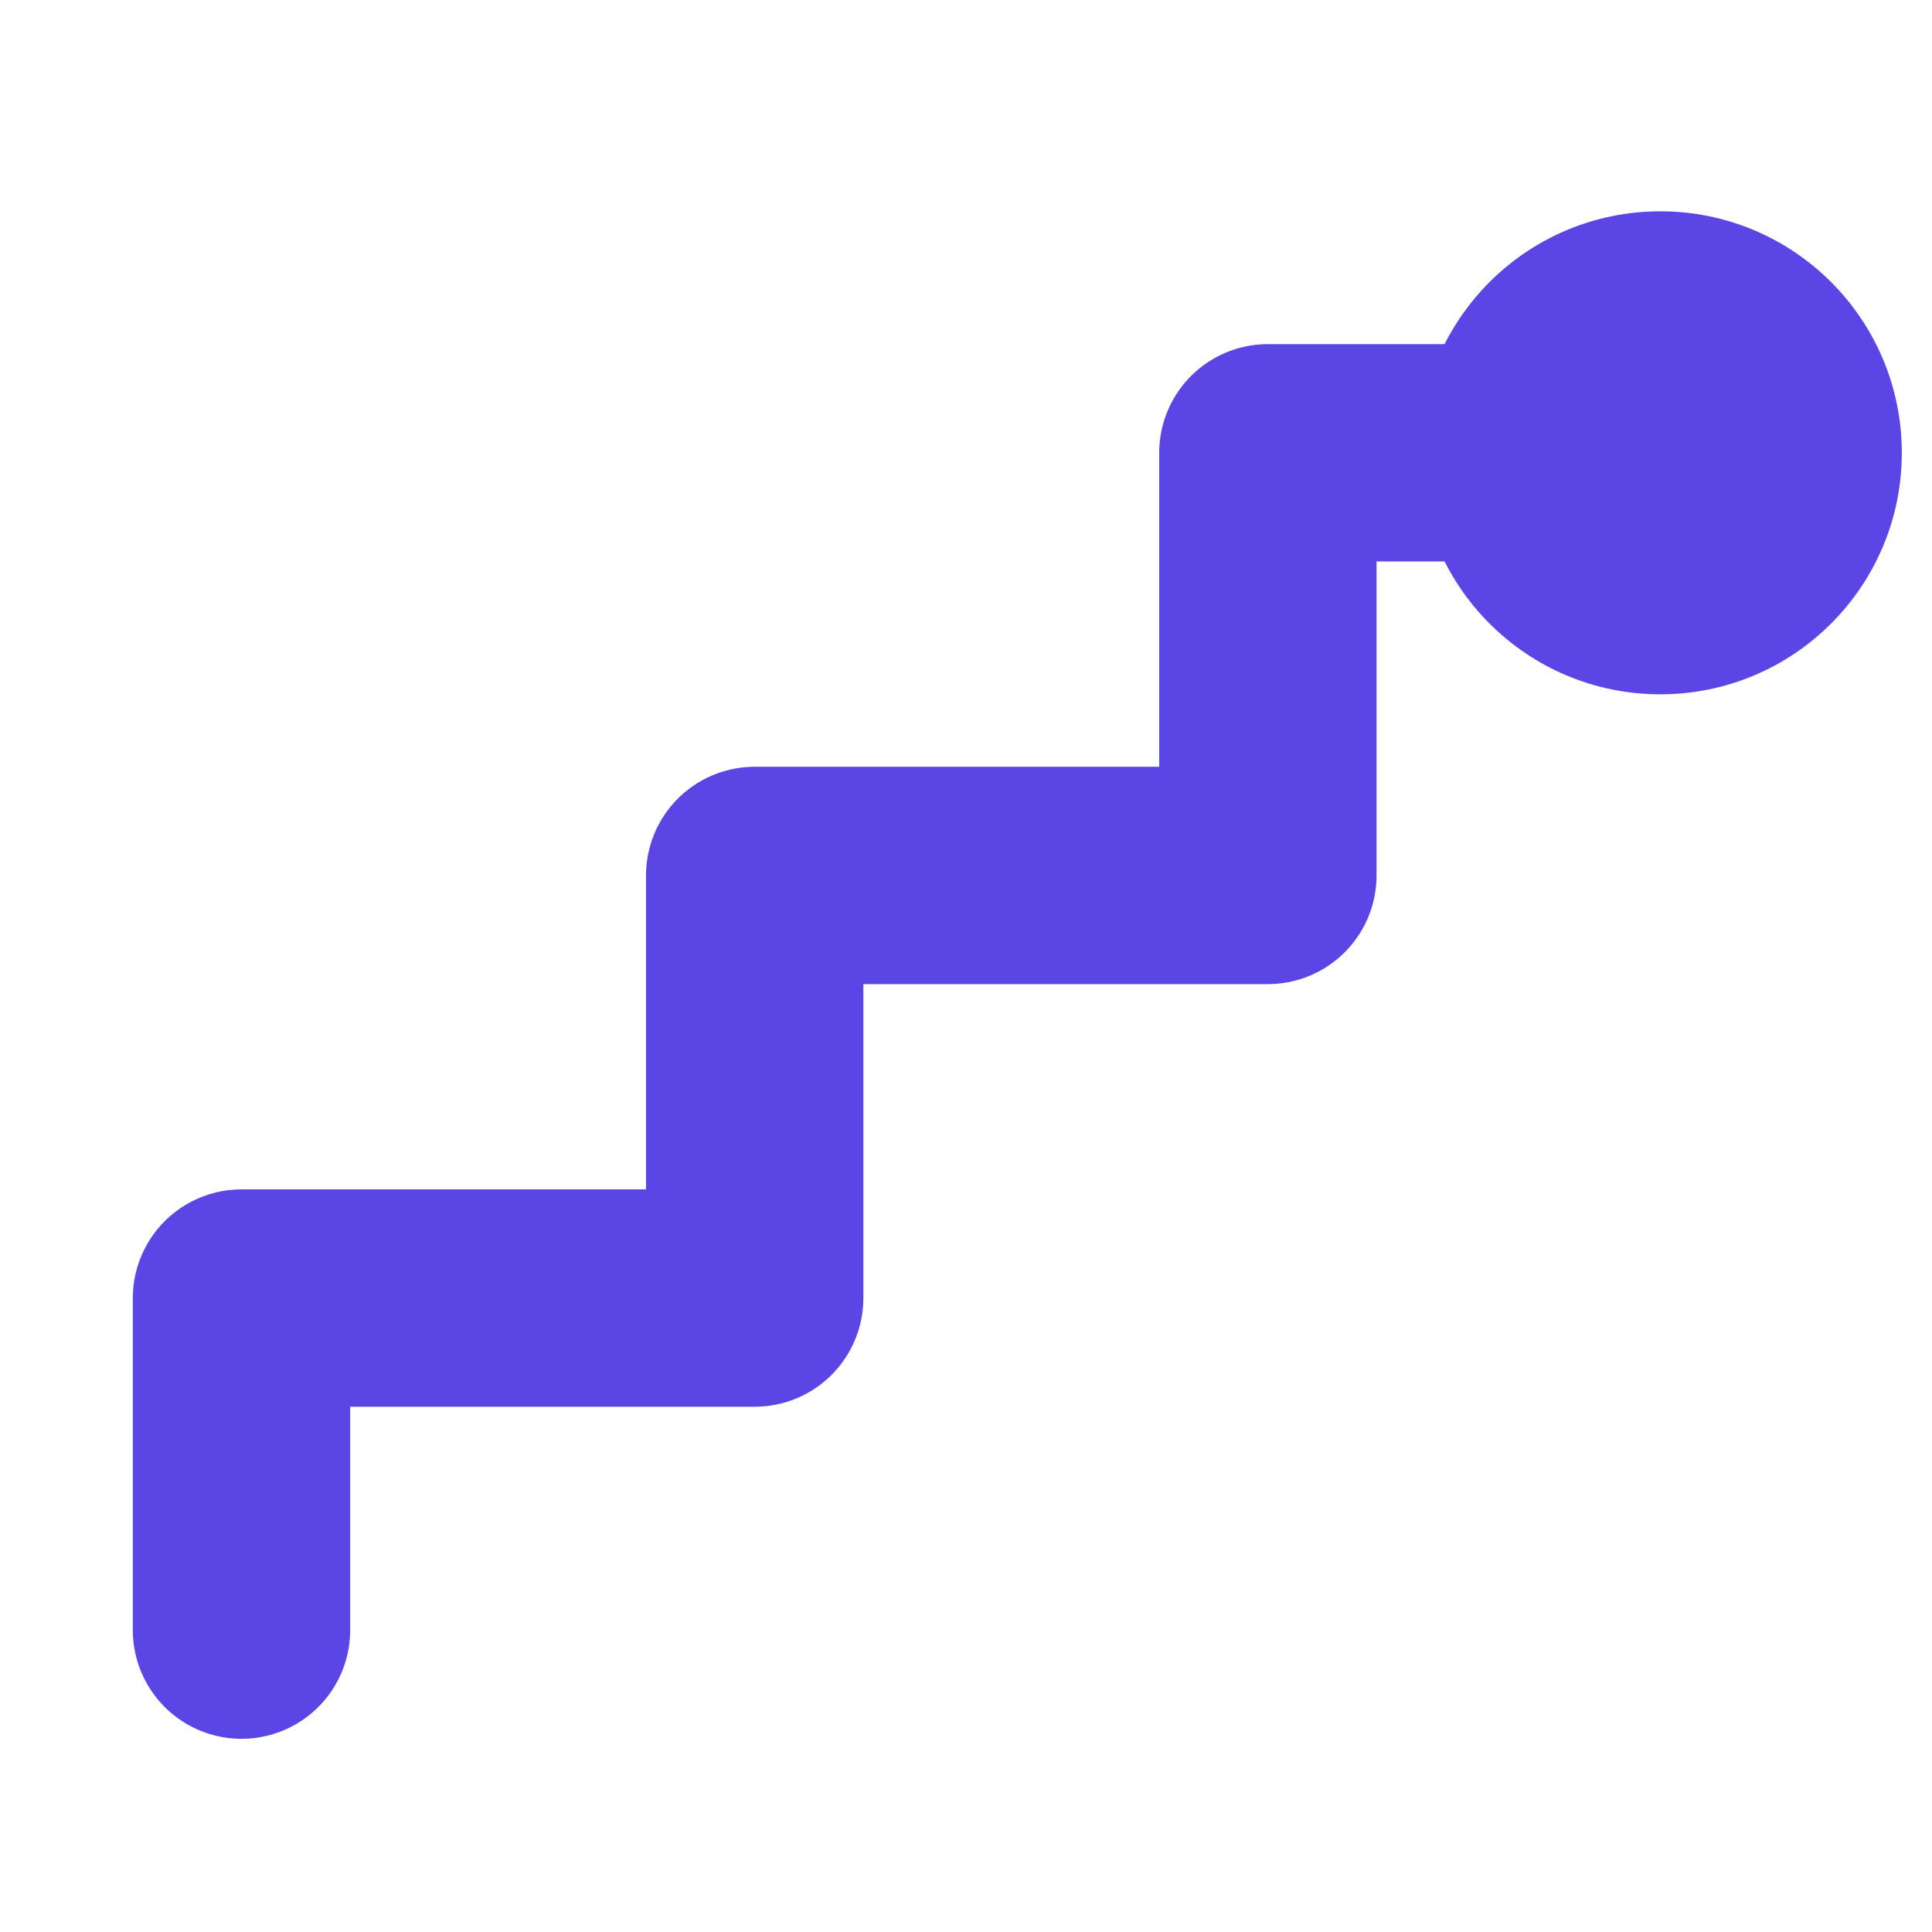
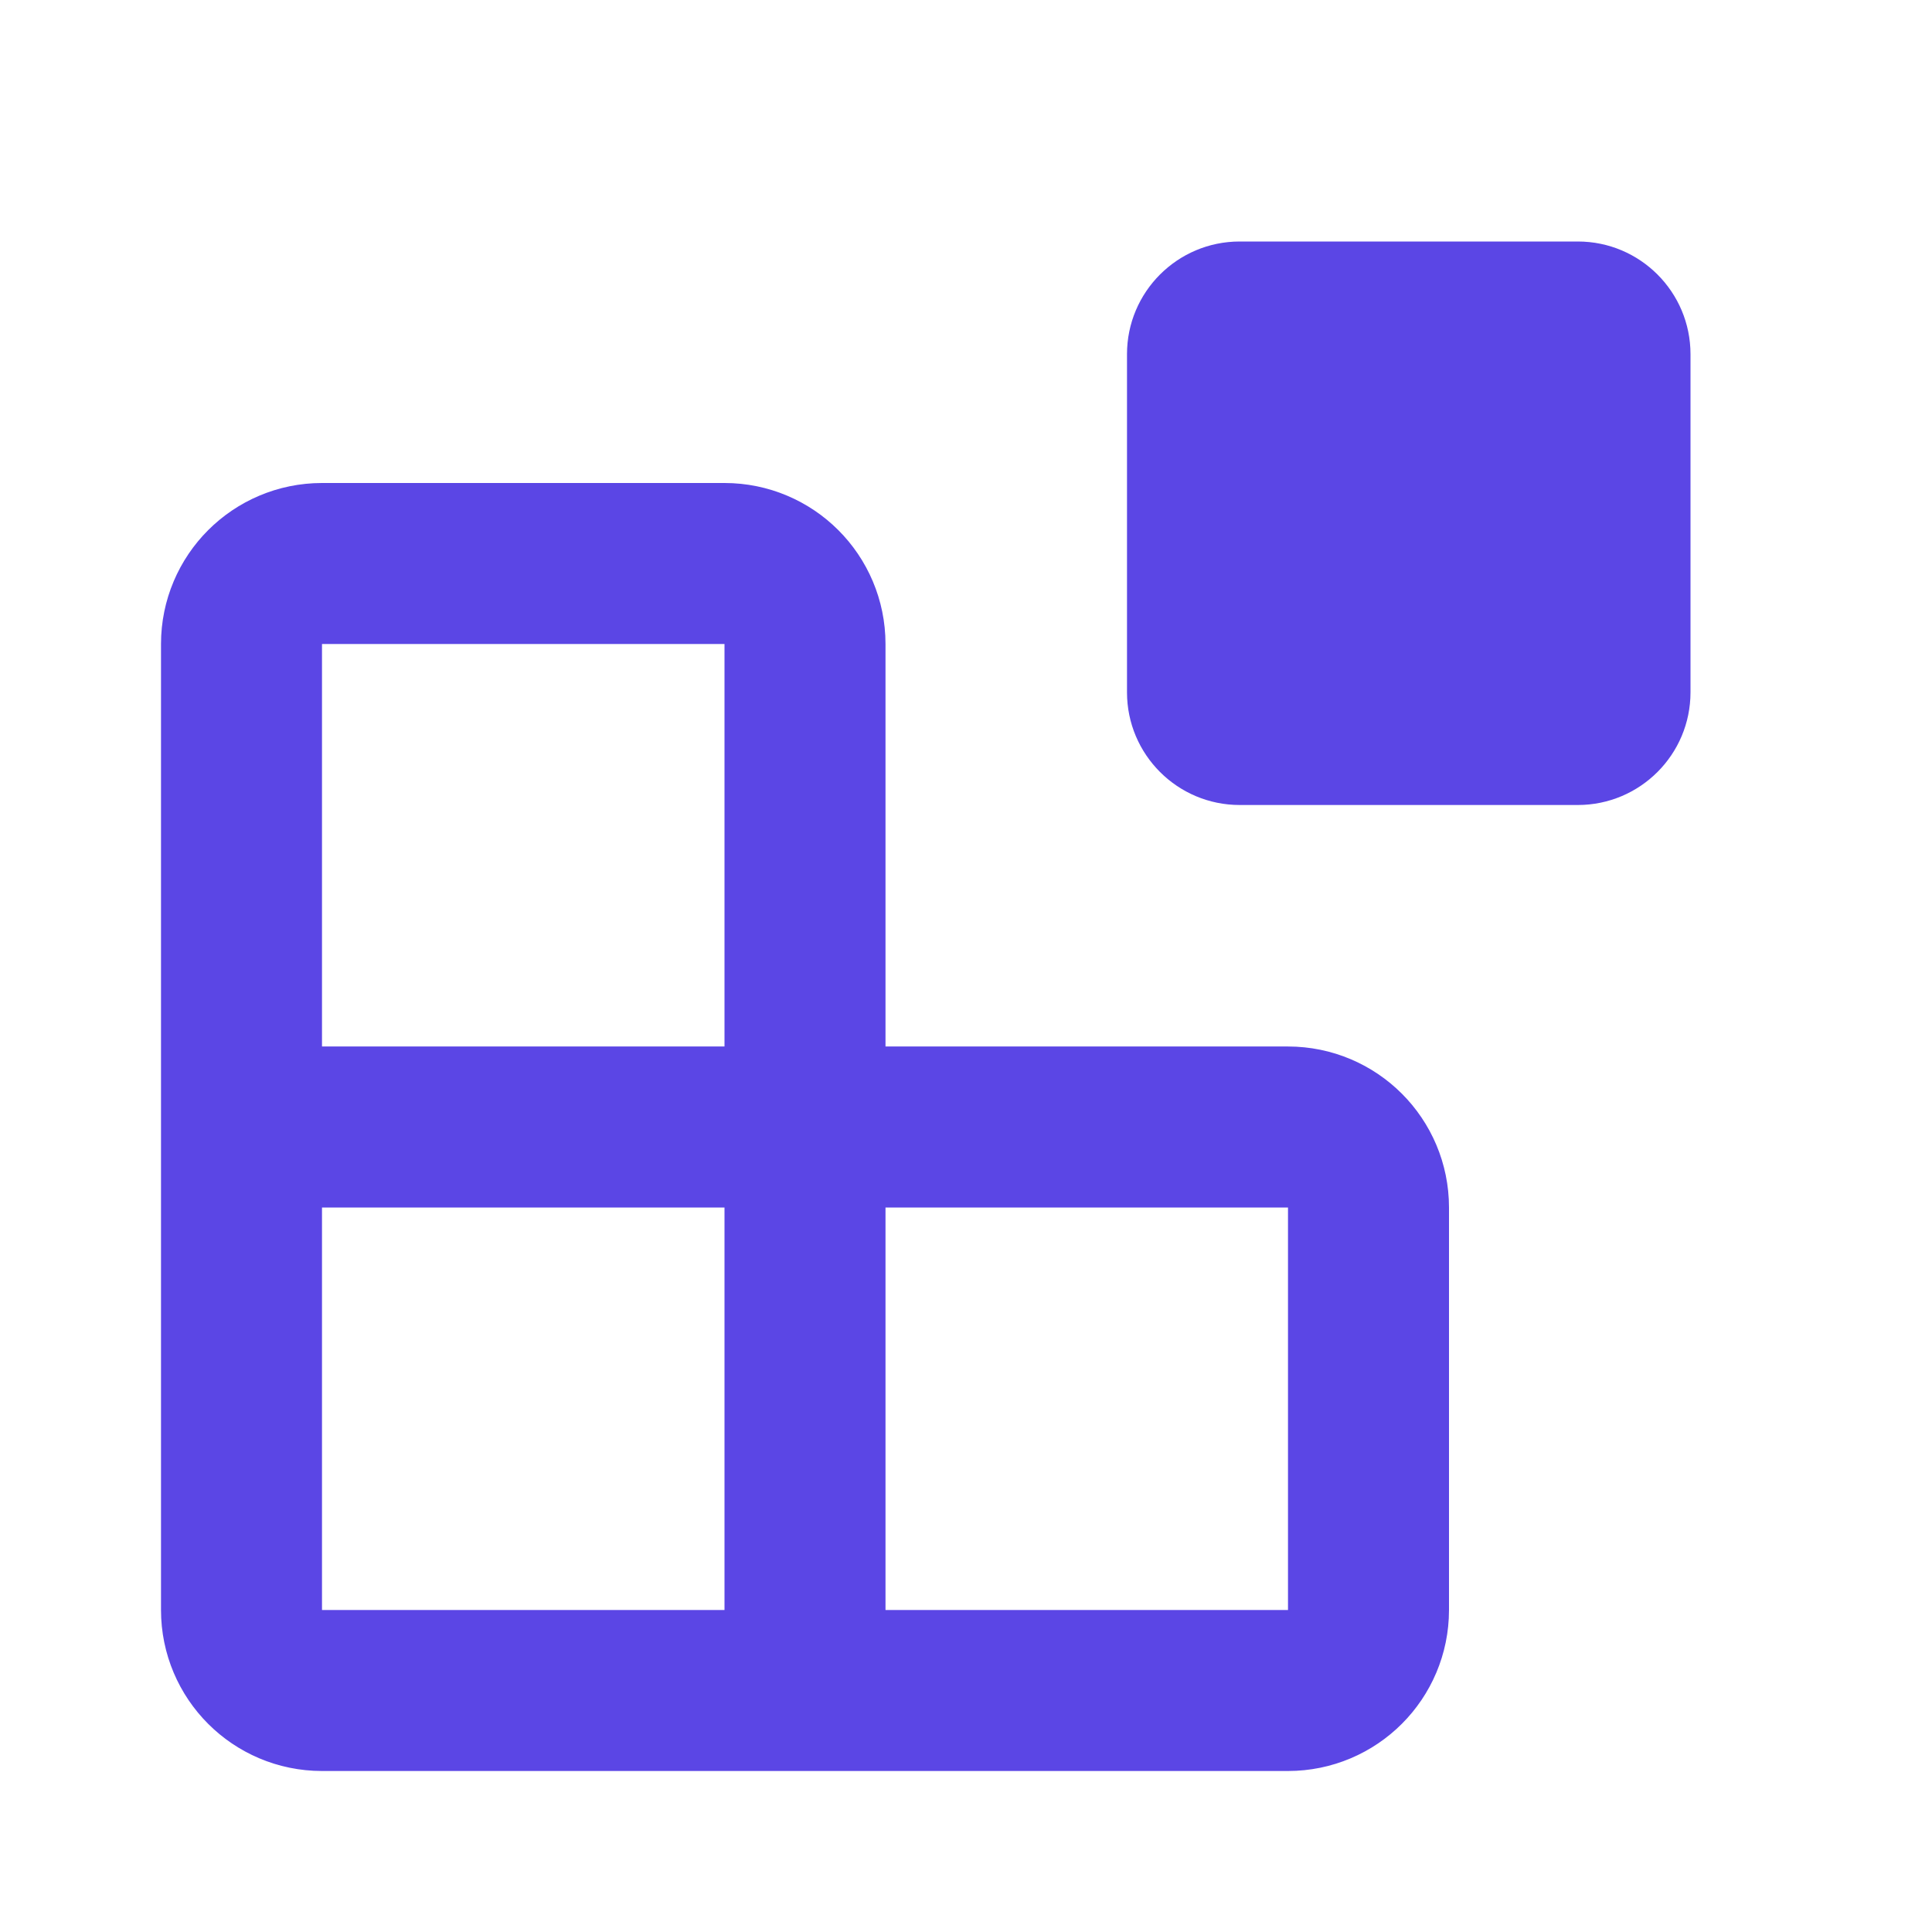
- <svg xmlns="http://www.w3.org/2000/svg" viewBox="0 0 32 32" fill="none" width="32" height="32">
-   <path d="M4 27V21.5H12.5V14.5H21V7.5H28" stroke="#5b46e5" stroke-width="3.6" stroke-linecap="round" stroke-linejoin="round" />
-   <circle cx="27.5" cy="7.5" r="4" fill="#5b46e5" />
+ <svg xmlns="http://www.w3.org/2000/svg" viewBox="0 0 24 24" fill="none" width="32" height="32">
+   <path d="M10 21V8a1 1 0 0 0-1-1H4a1 1 0 0 0-1 1v12a1 1 0 0 0 1 1h12a1 1 0 0 0 1-1v-5a1 1 0 0 0-1-1H3" stroke="#5b46e5" stroke-width="2" stroke-linecap="round" stroke-linejoin="round" />
+   <rect x="14" y="3" width="7" height="7" rx="1.4" fill="#5b46e5" />
</svg>
